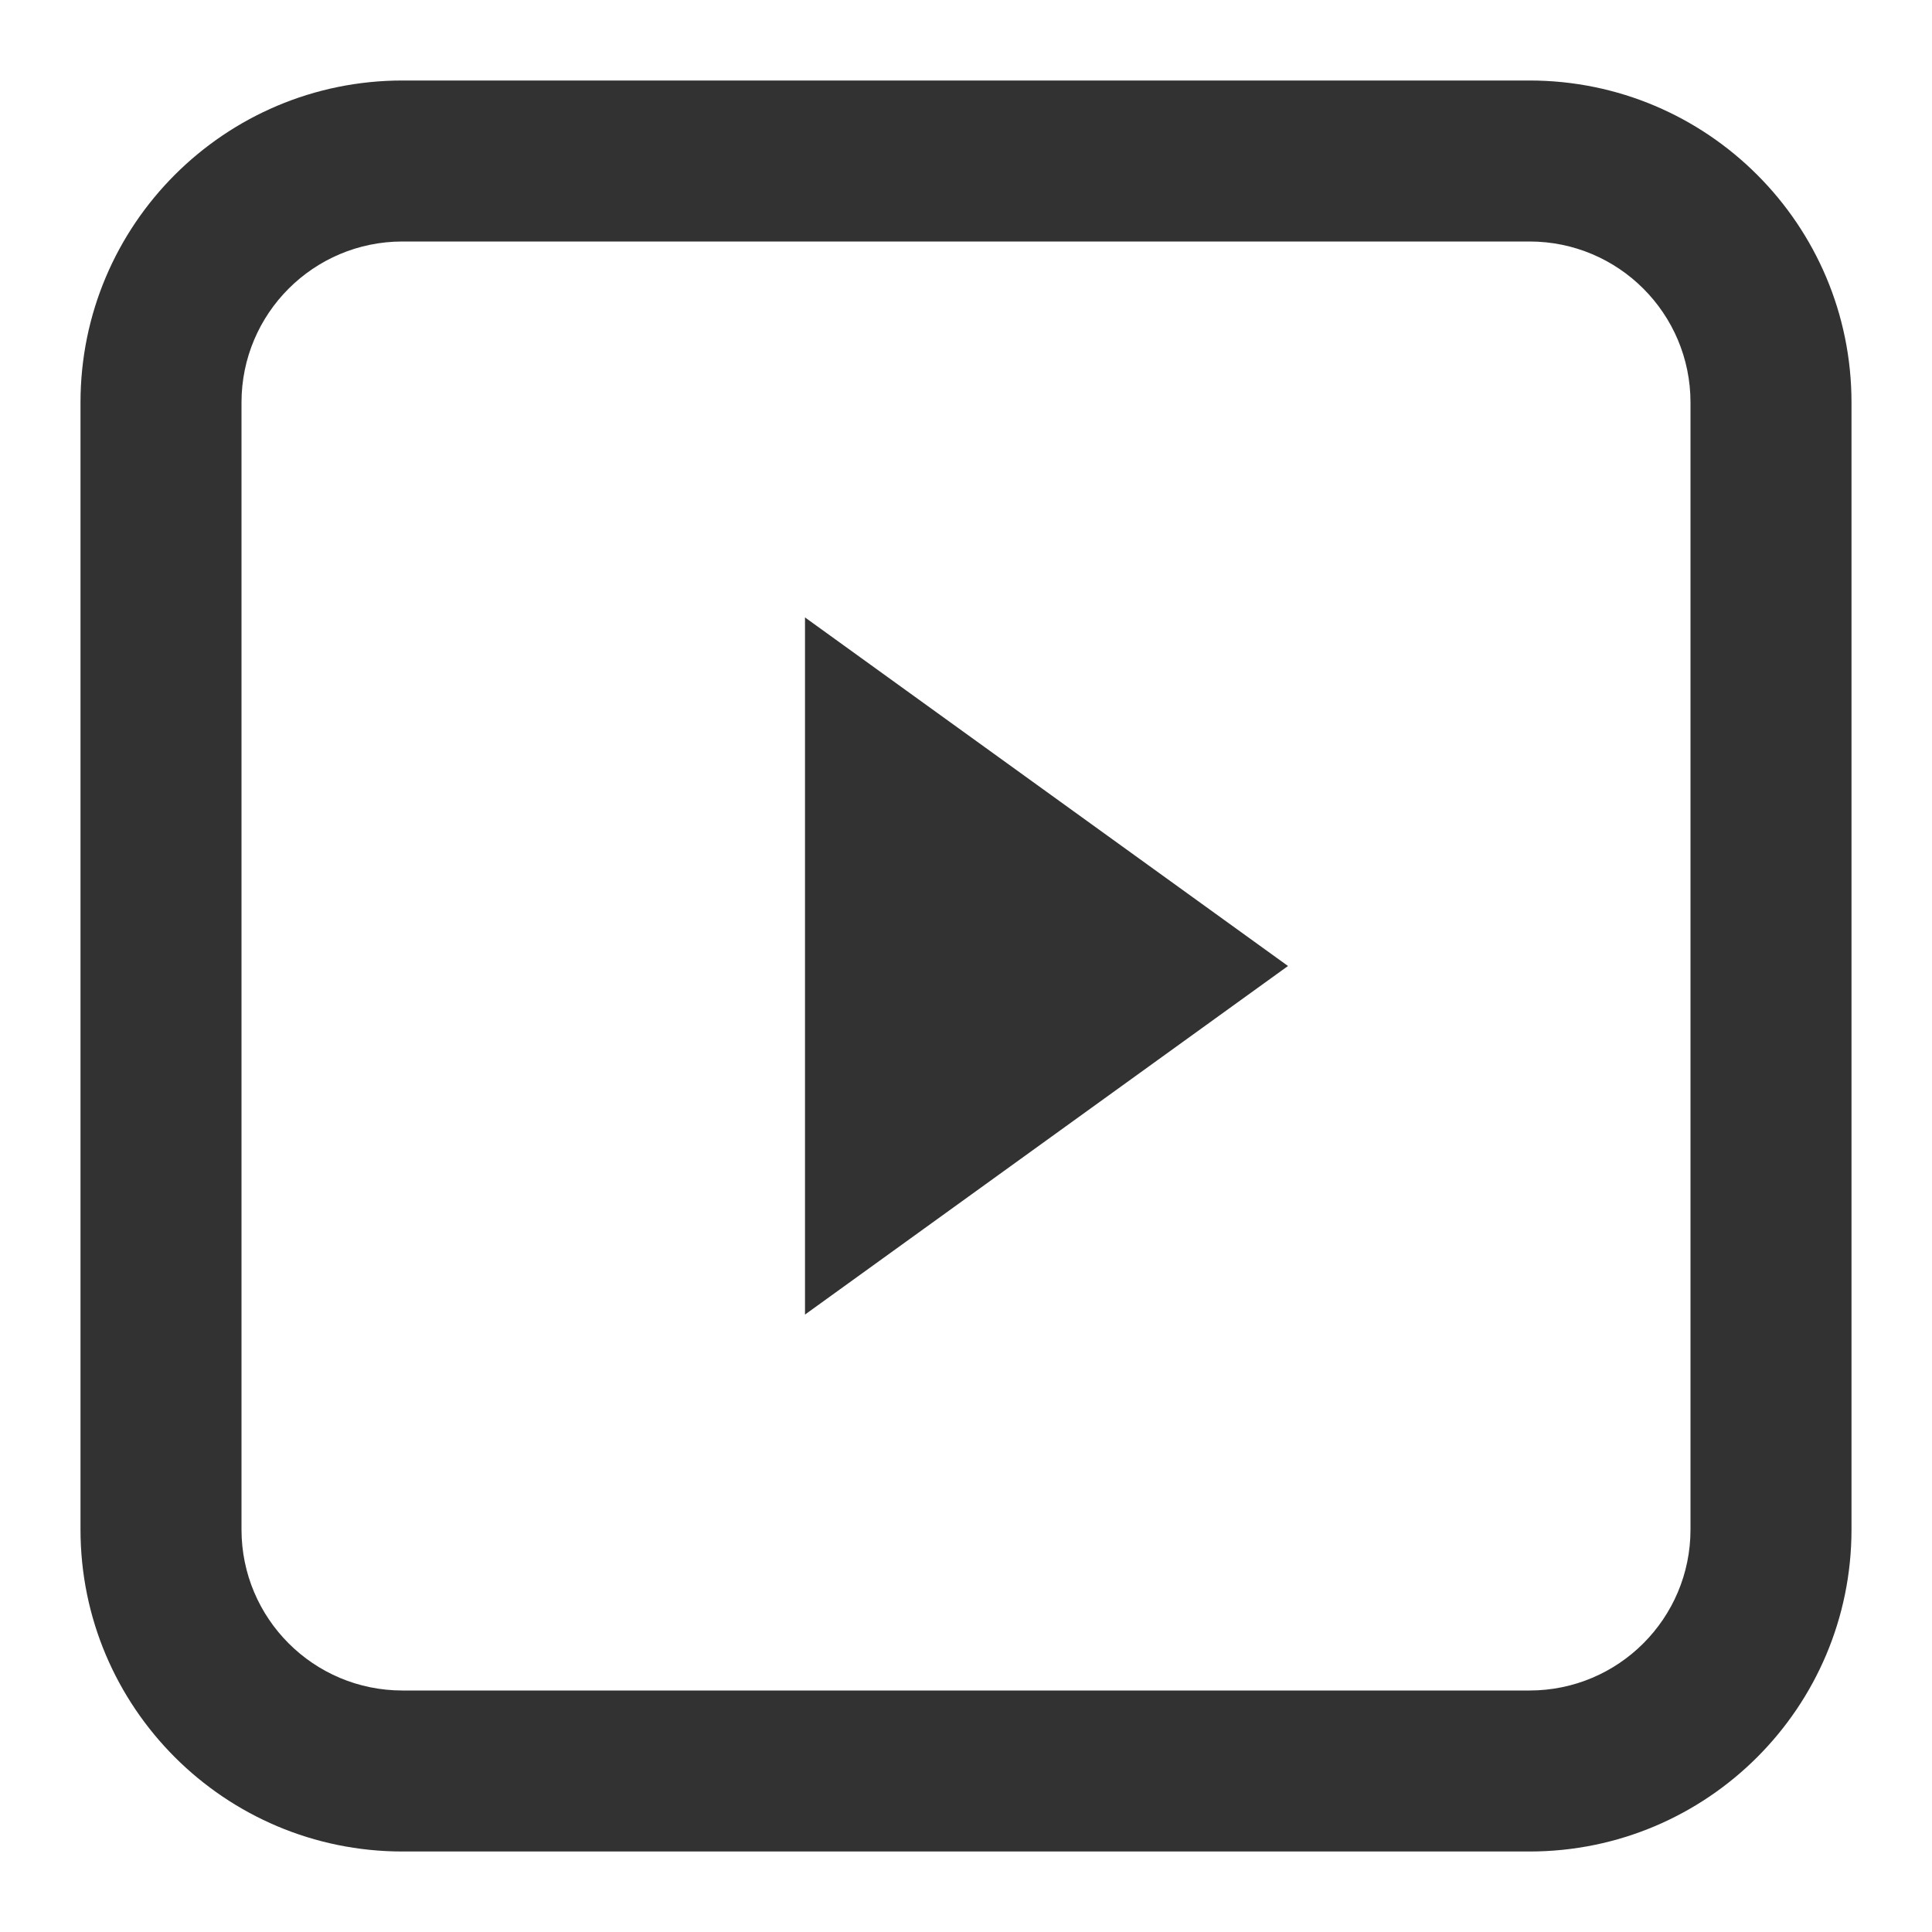
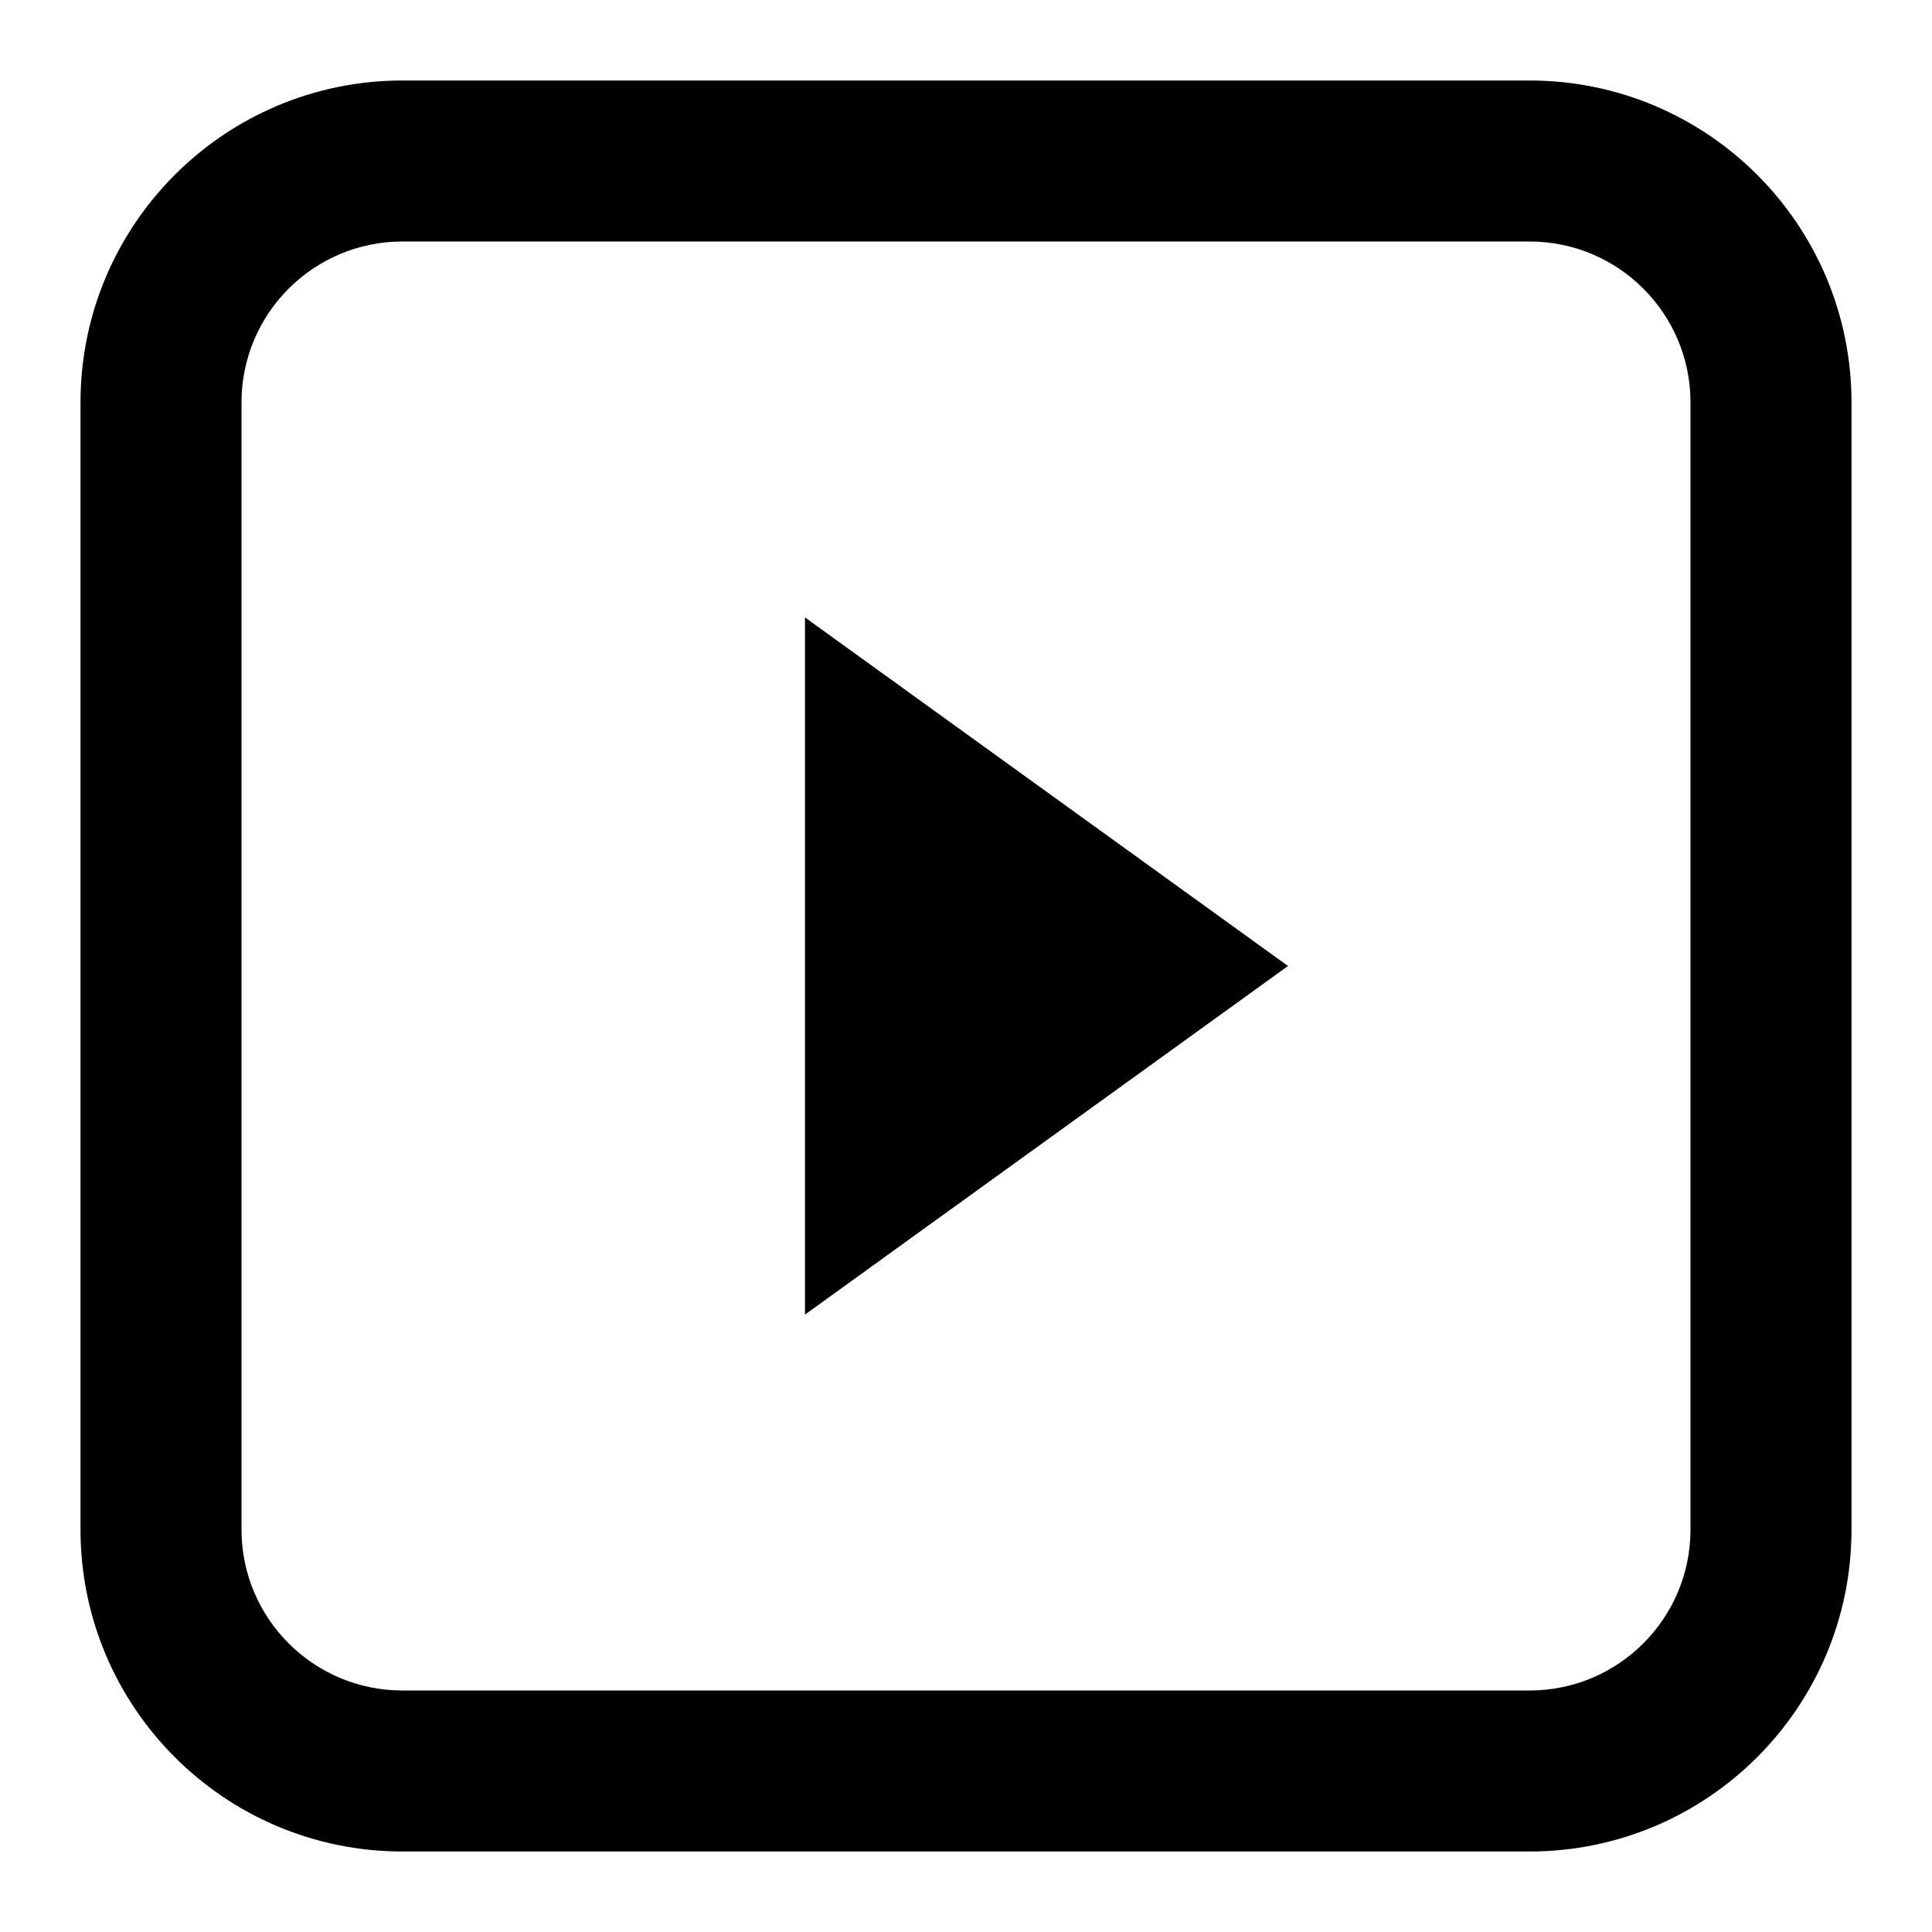
<svg xmlns="http://www.w3.org/2000/svg" width="24" height="24" viewBox="0 0 24 24" fill="none">
-   <path fill-rule="evenodd" clip-rule="evenodd" d="M19 3H5C3.895 3 3 3.895 3 5V19C3 20.105 3.895 21 5 21H19C20.105 21 21 20.105 21 19V5C21 3.895 20.105 3 19 3ZM5 1C2.791 1 1 2.791 1 5V19C1 21.209 2.791 23 5 23H19C21.209 23 23 21.209 23 19V5C23 2.791 21.209 1 19 1H5Z" fill="rgba(50, 50, 50, 1)" />
-   <path d="M16 12L10 16.33V7.67L16 12Z" fill="rgba(50, 50, 50, 1)" />
+   <path fill-rule="evenodd" clip-rule="evenodd" d="M19 3H5C3.895 3 3 3.895 3 5V19C3 20.105 3.895 21 5 21H19C20.105 21 21 20.105 21 19V5C21 3.895 20.105 3 19 3ZM5 1C2.791 1 1 2.791 1 5V19C1 21.209 2.791 23 5 23H19C21.209 23 23 21.209 23 19V5C23 2.791 21.209 1 19 1H5Z" fill="currentColor" />
+   <path d="M16 12L10 16.33V7.67L16 12Z" fill="currentColor" />
</svg>
